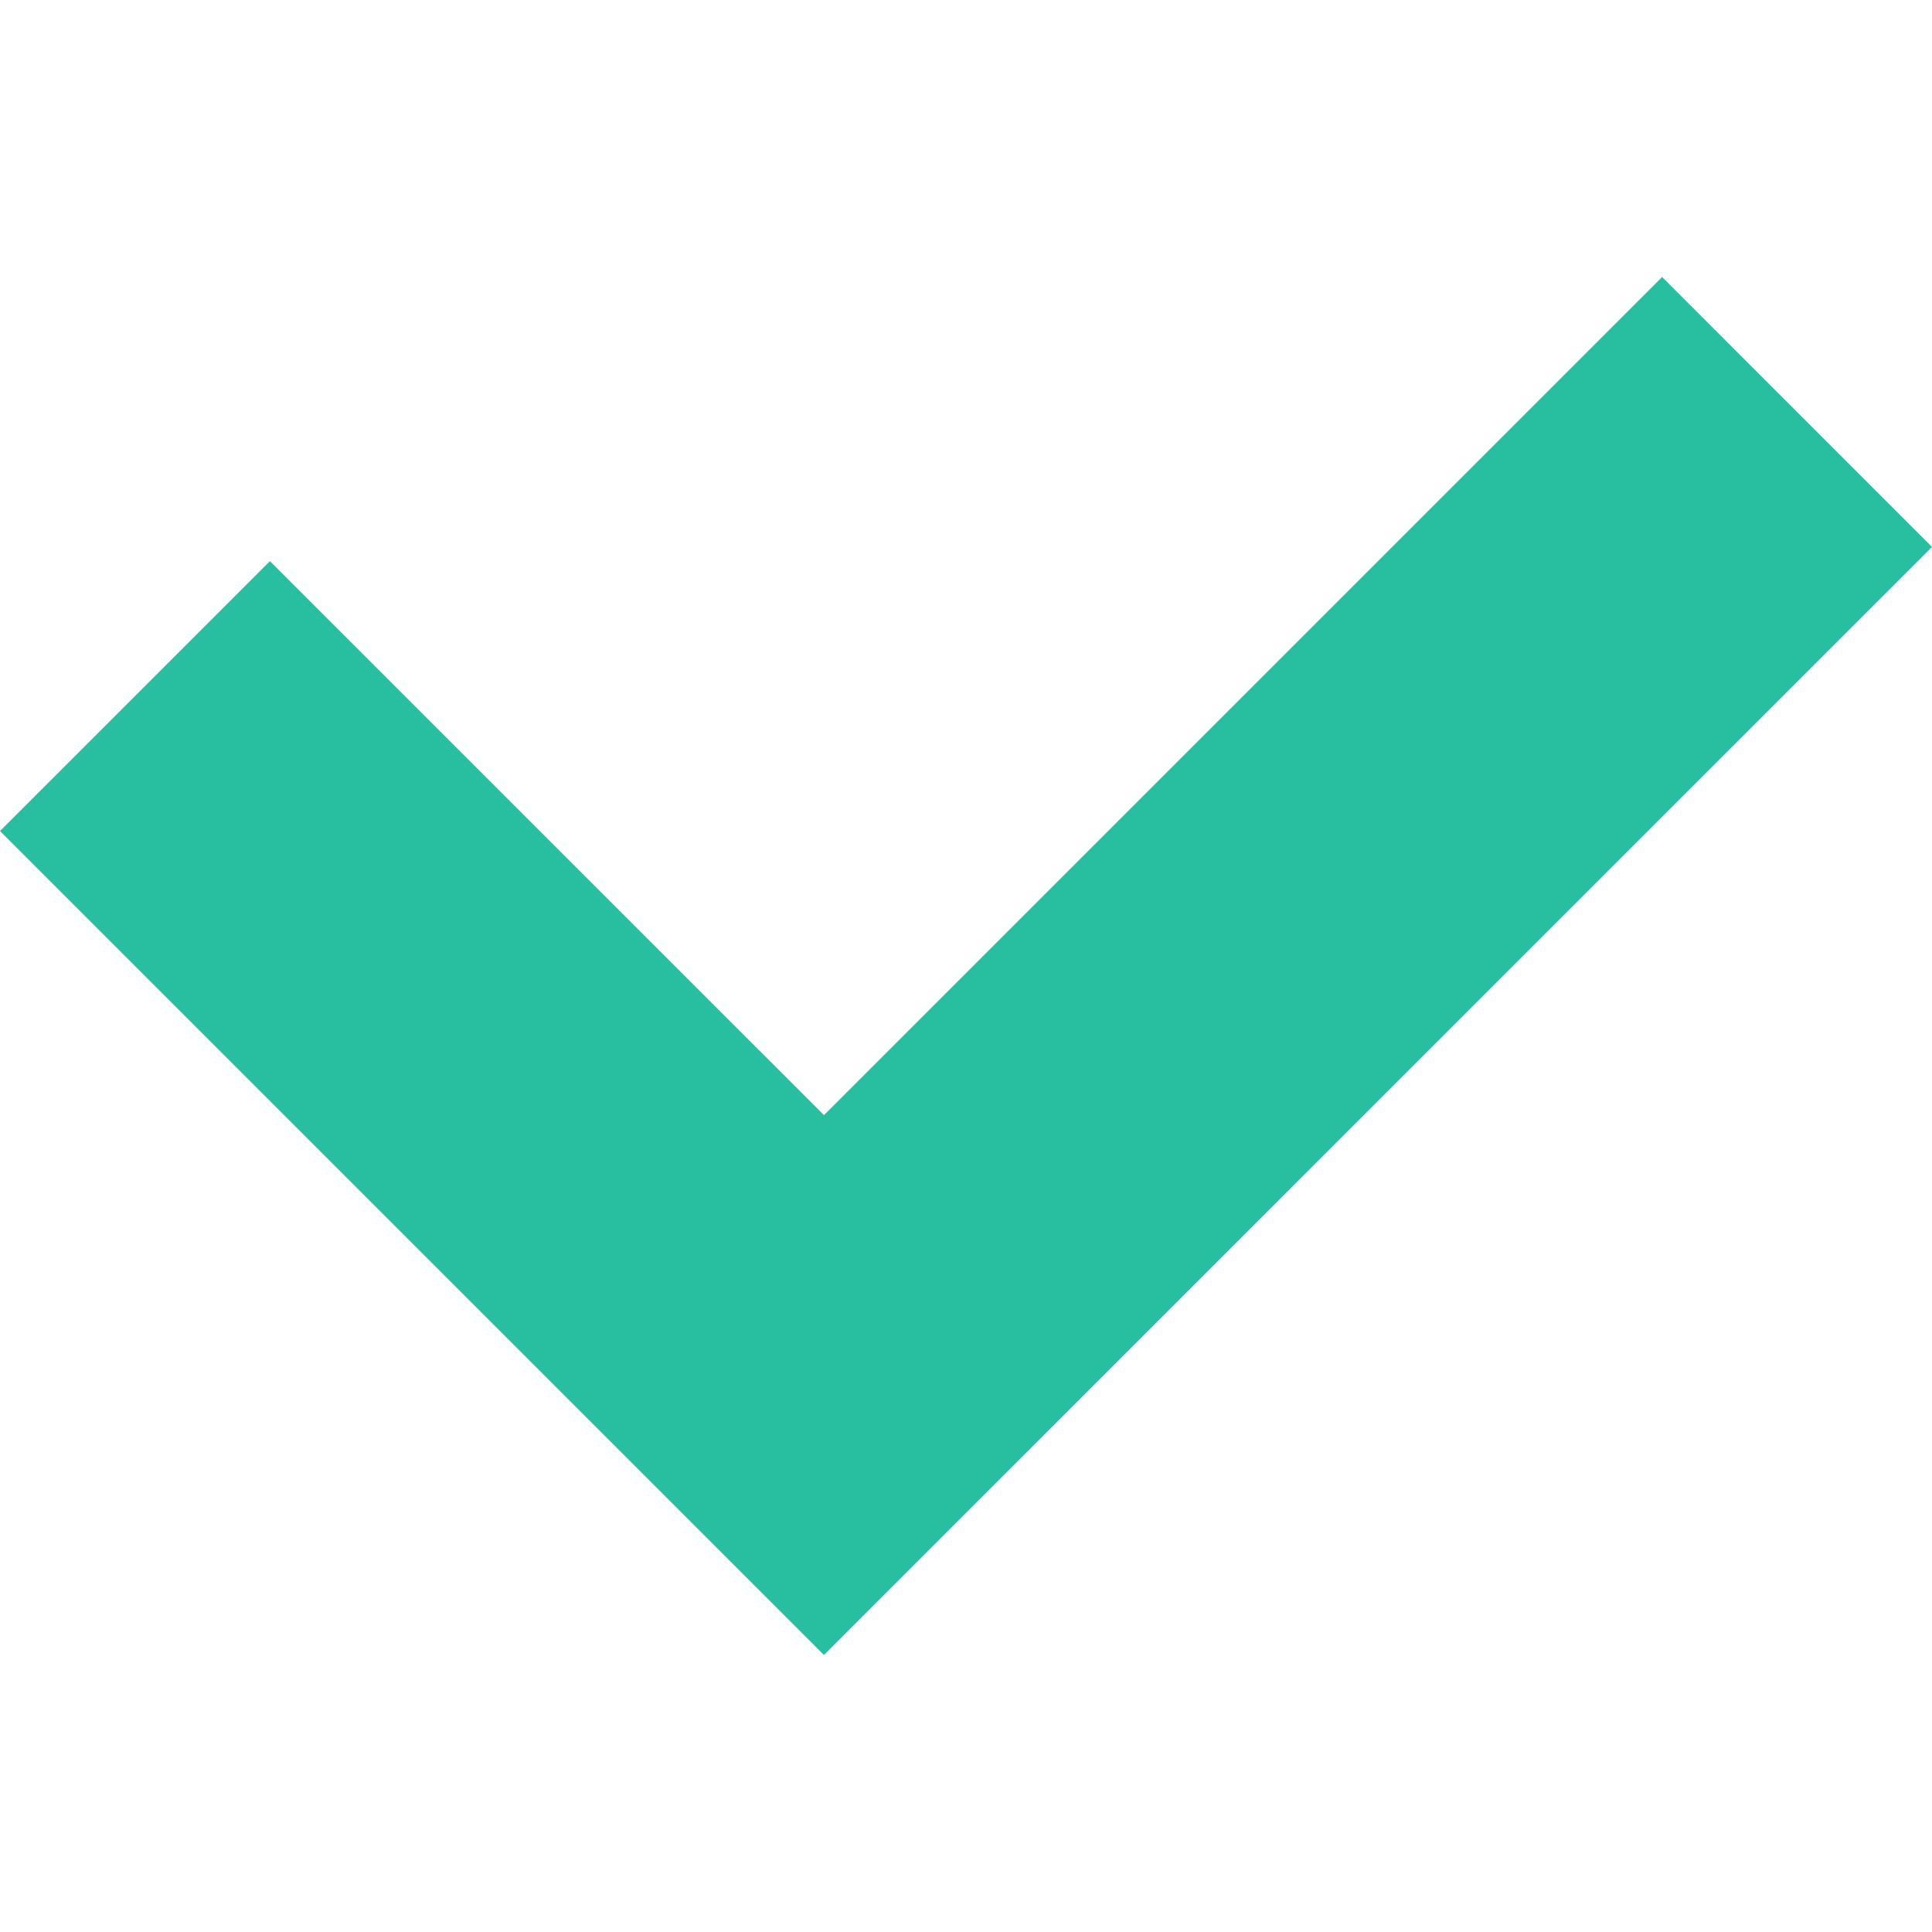
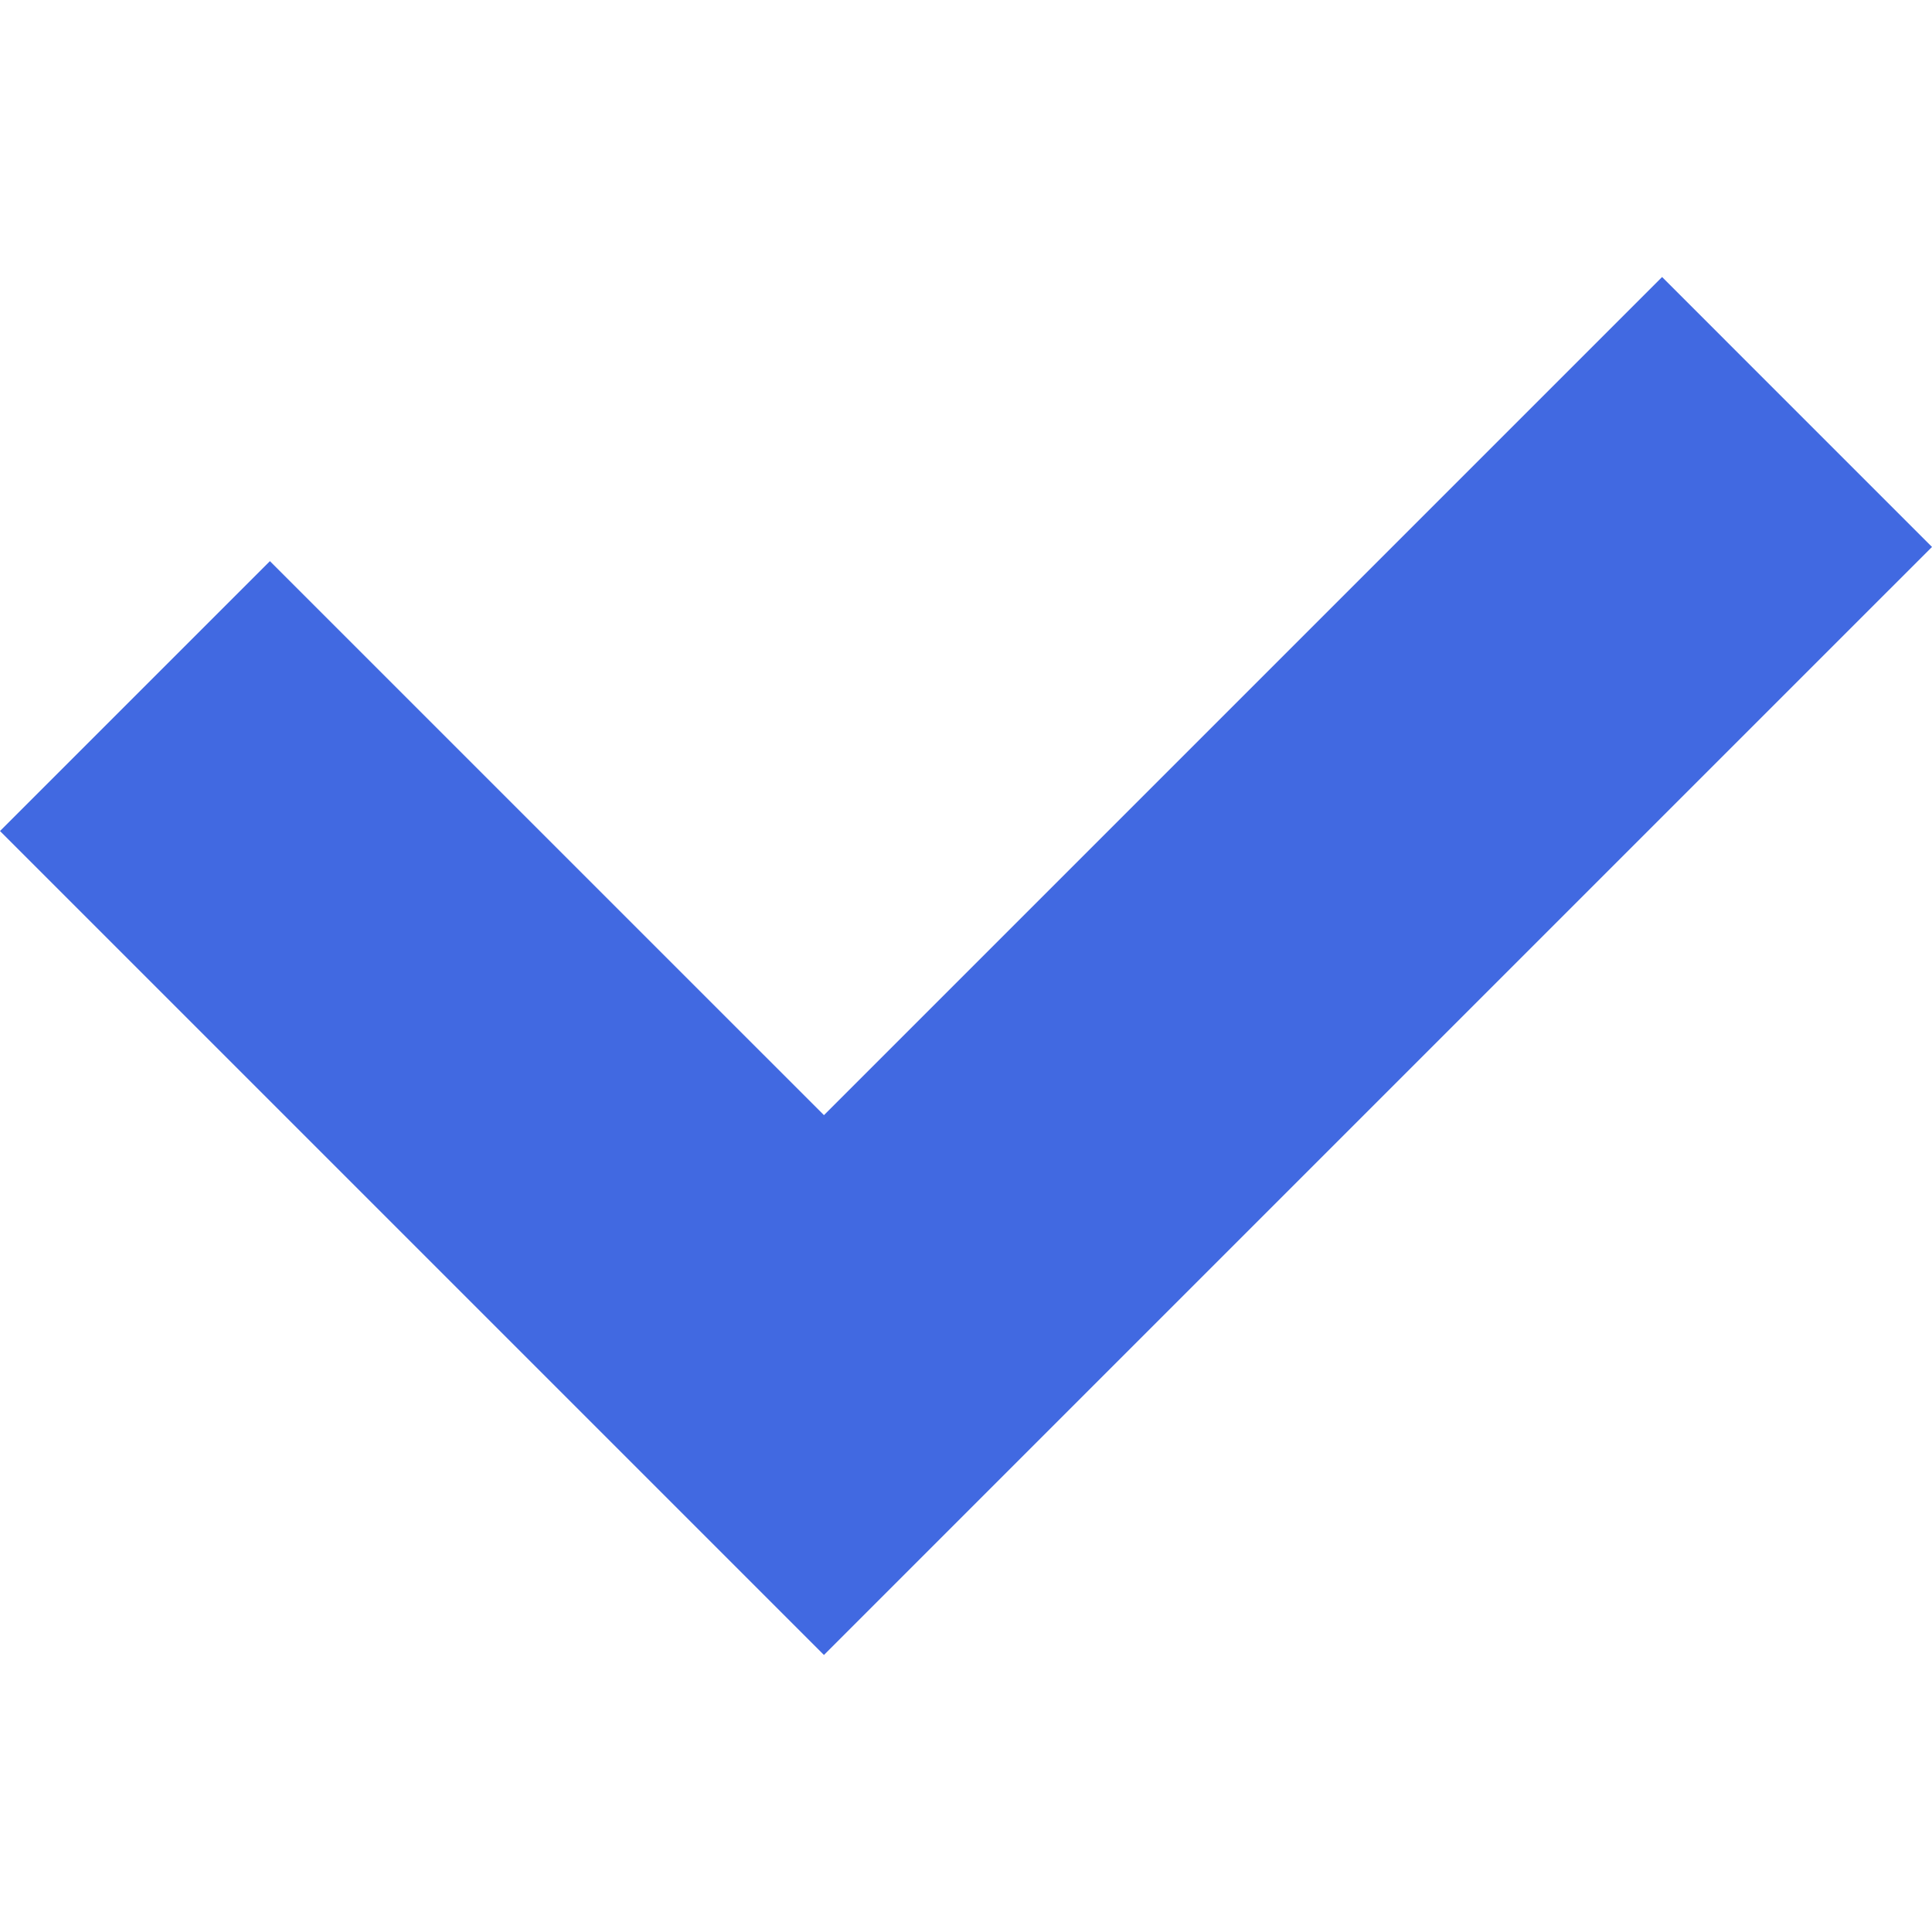
<svg xmlns="http://www.w3.org/2000/svg" version="1.1" id="_x32_" x="0px" y="0px" viewBox="0 0 512 512" style="opacity: 1;" xml:space="preserve">
  <style type="text/css">
- 	.st0{fill:#28bfa1;}
+ 	.st0{fill:#4169e1;}
</style>
  <g>
    <polygon class="st0" points="440.469,73.413 218.357,295.525 71.531,148.709 0,220.229 146.826,367.055 218.357,438.587    289.878,367.055 512,144.945  " />
  </g>
</svg>
